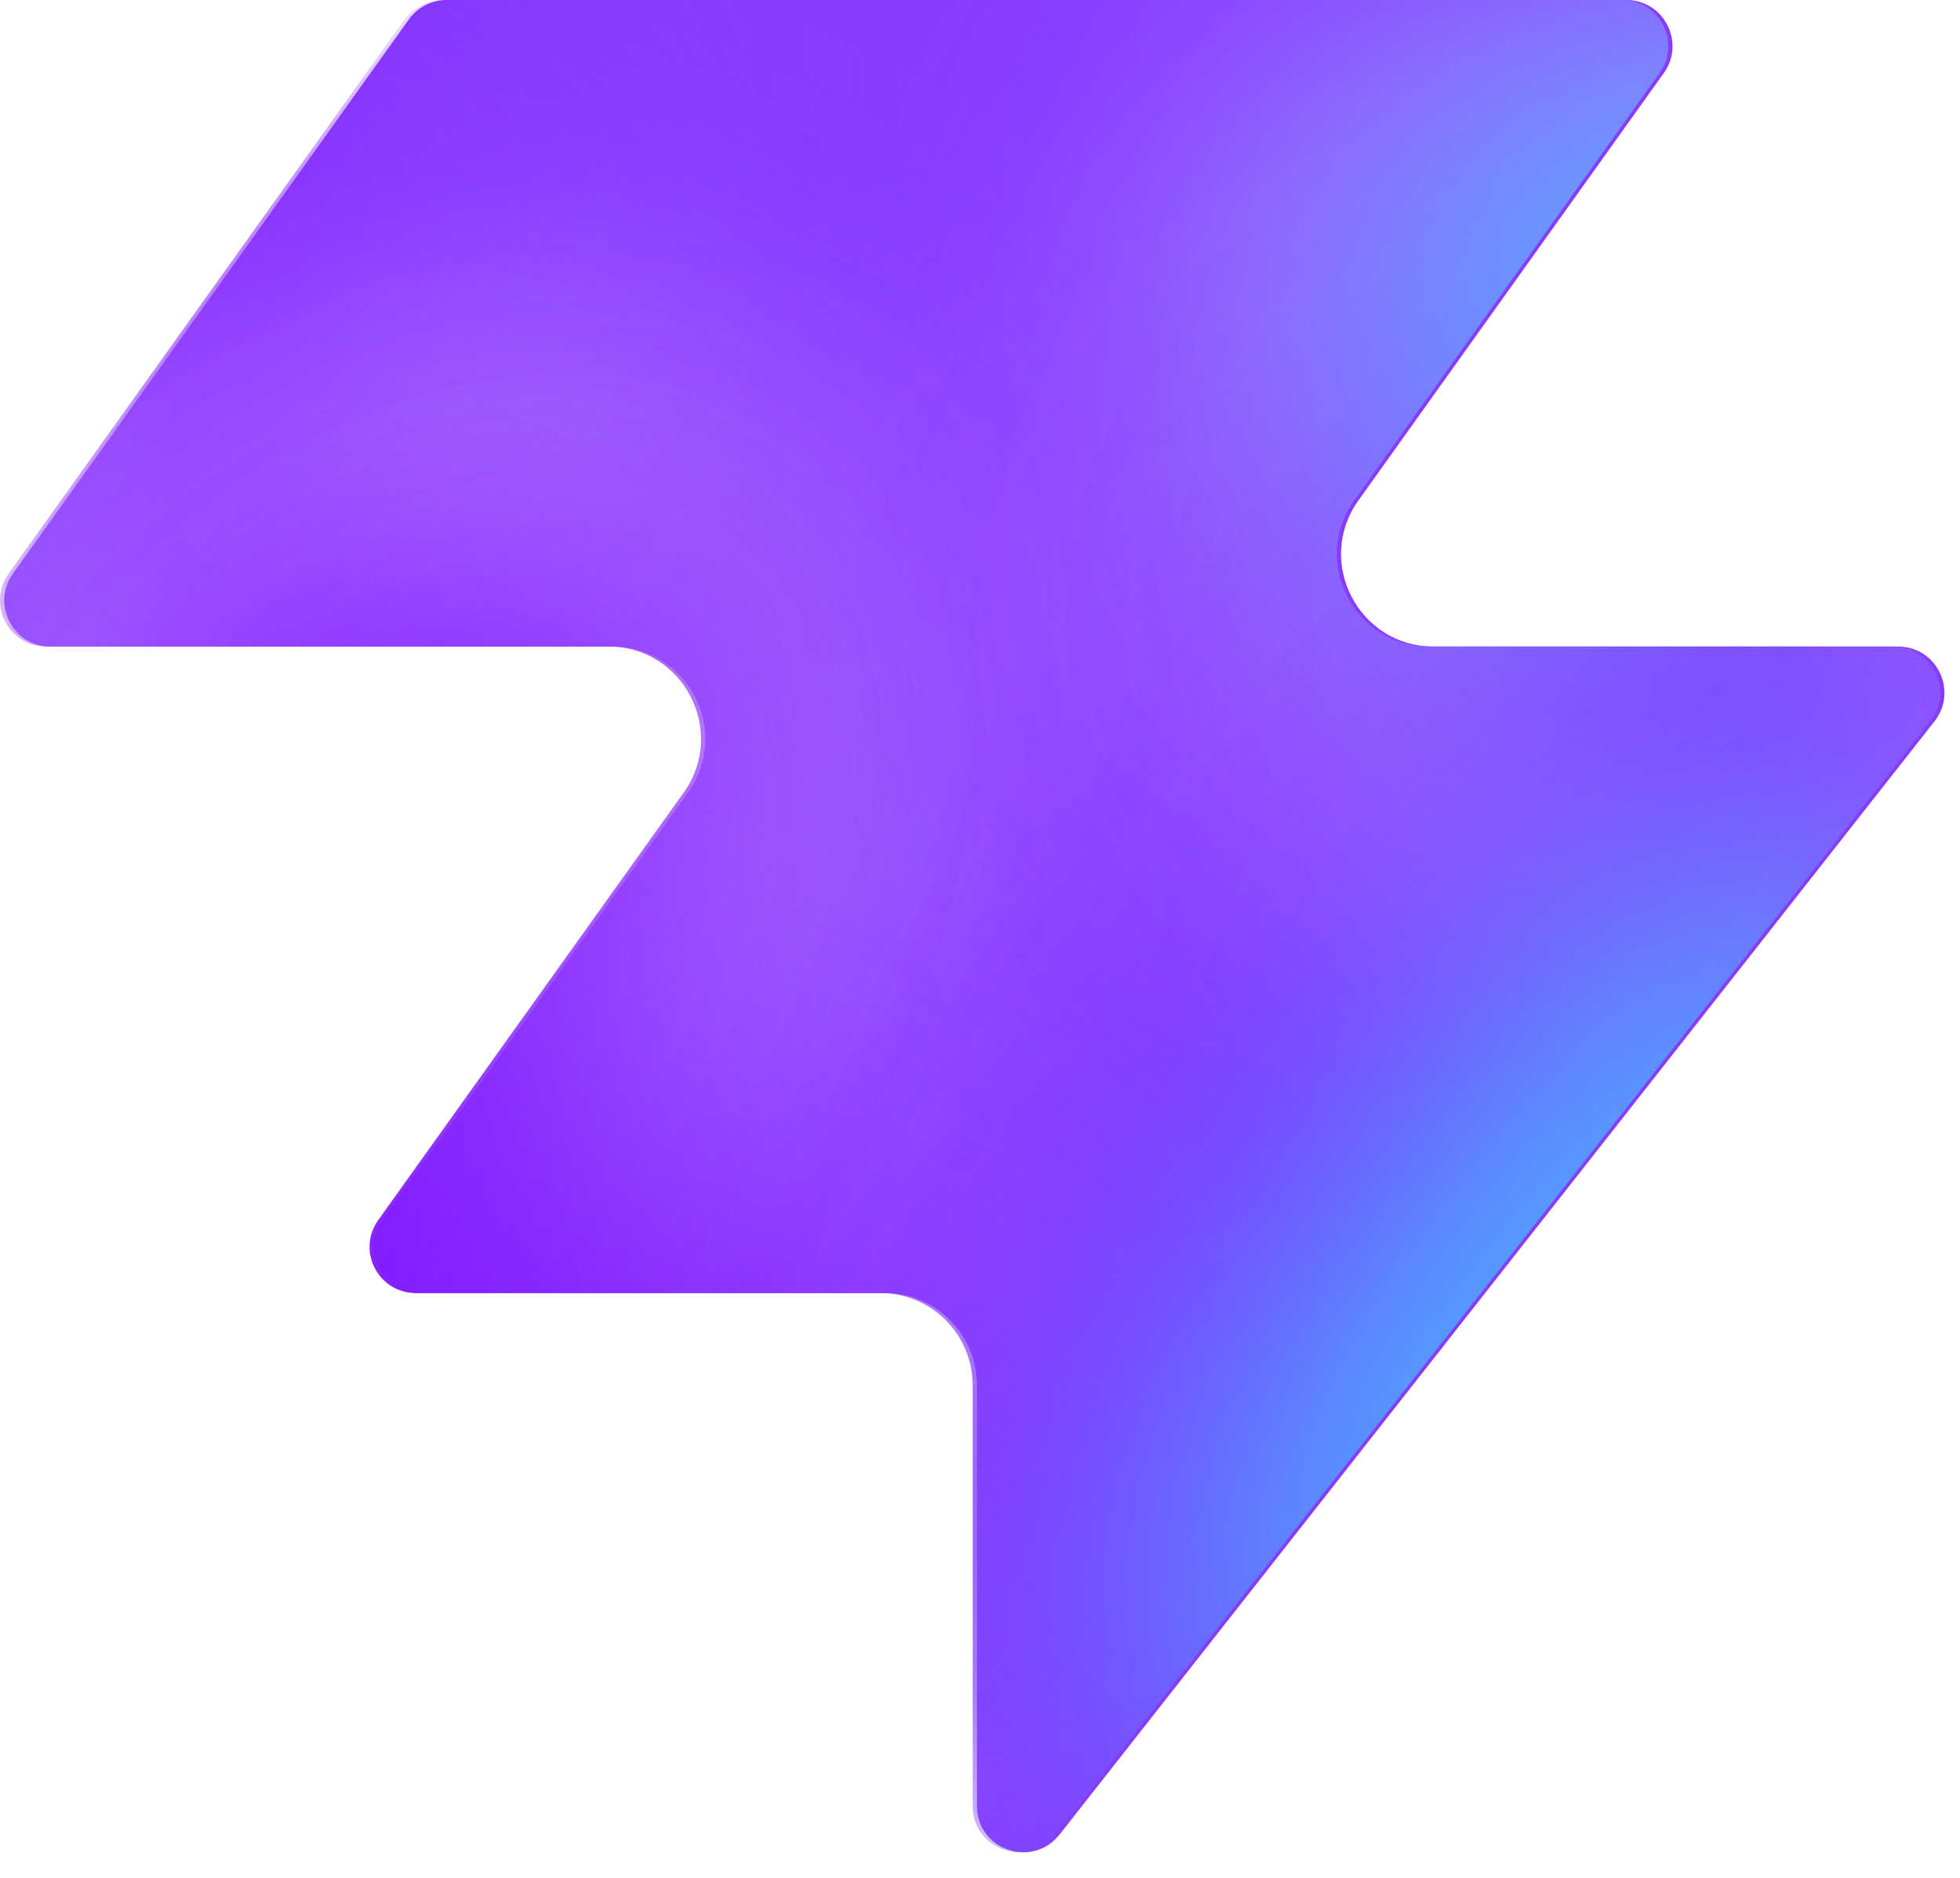
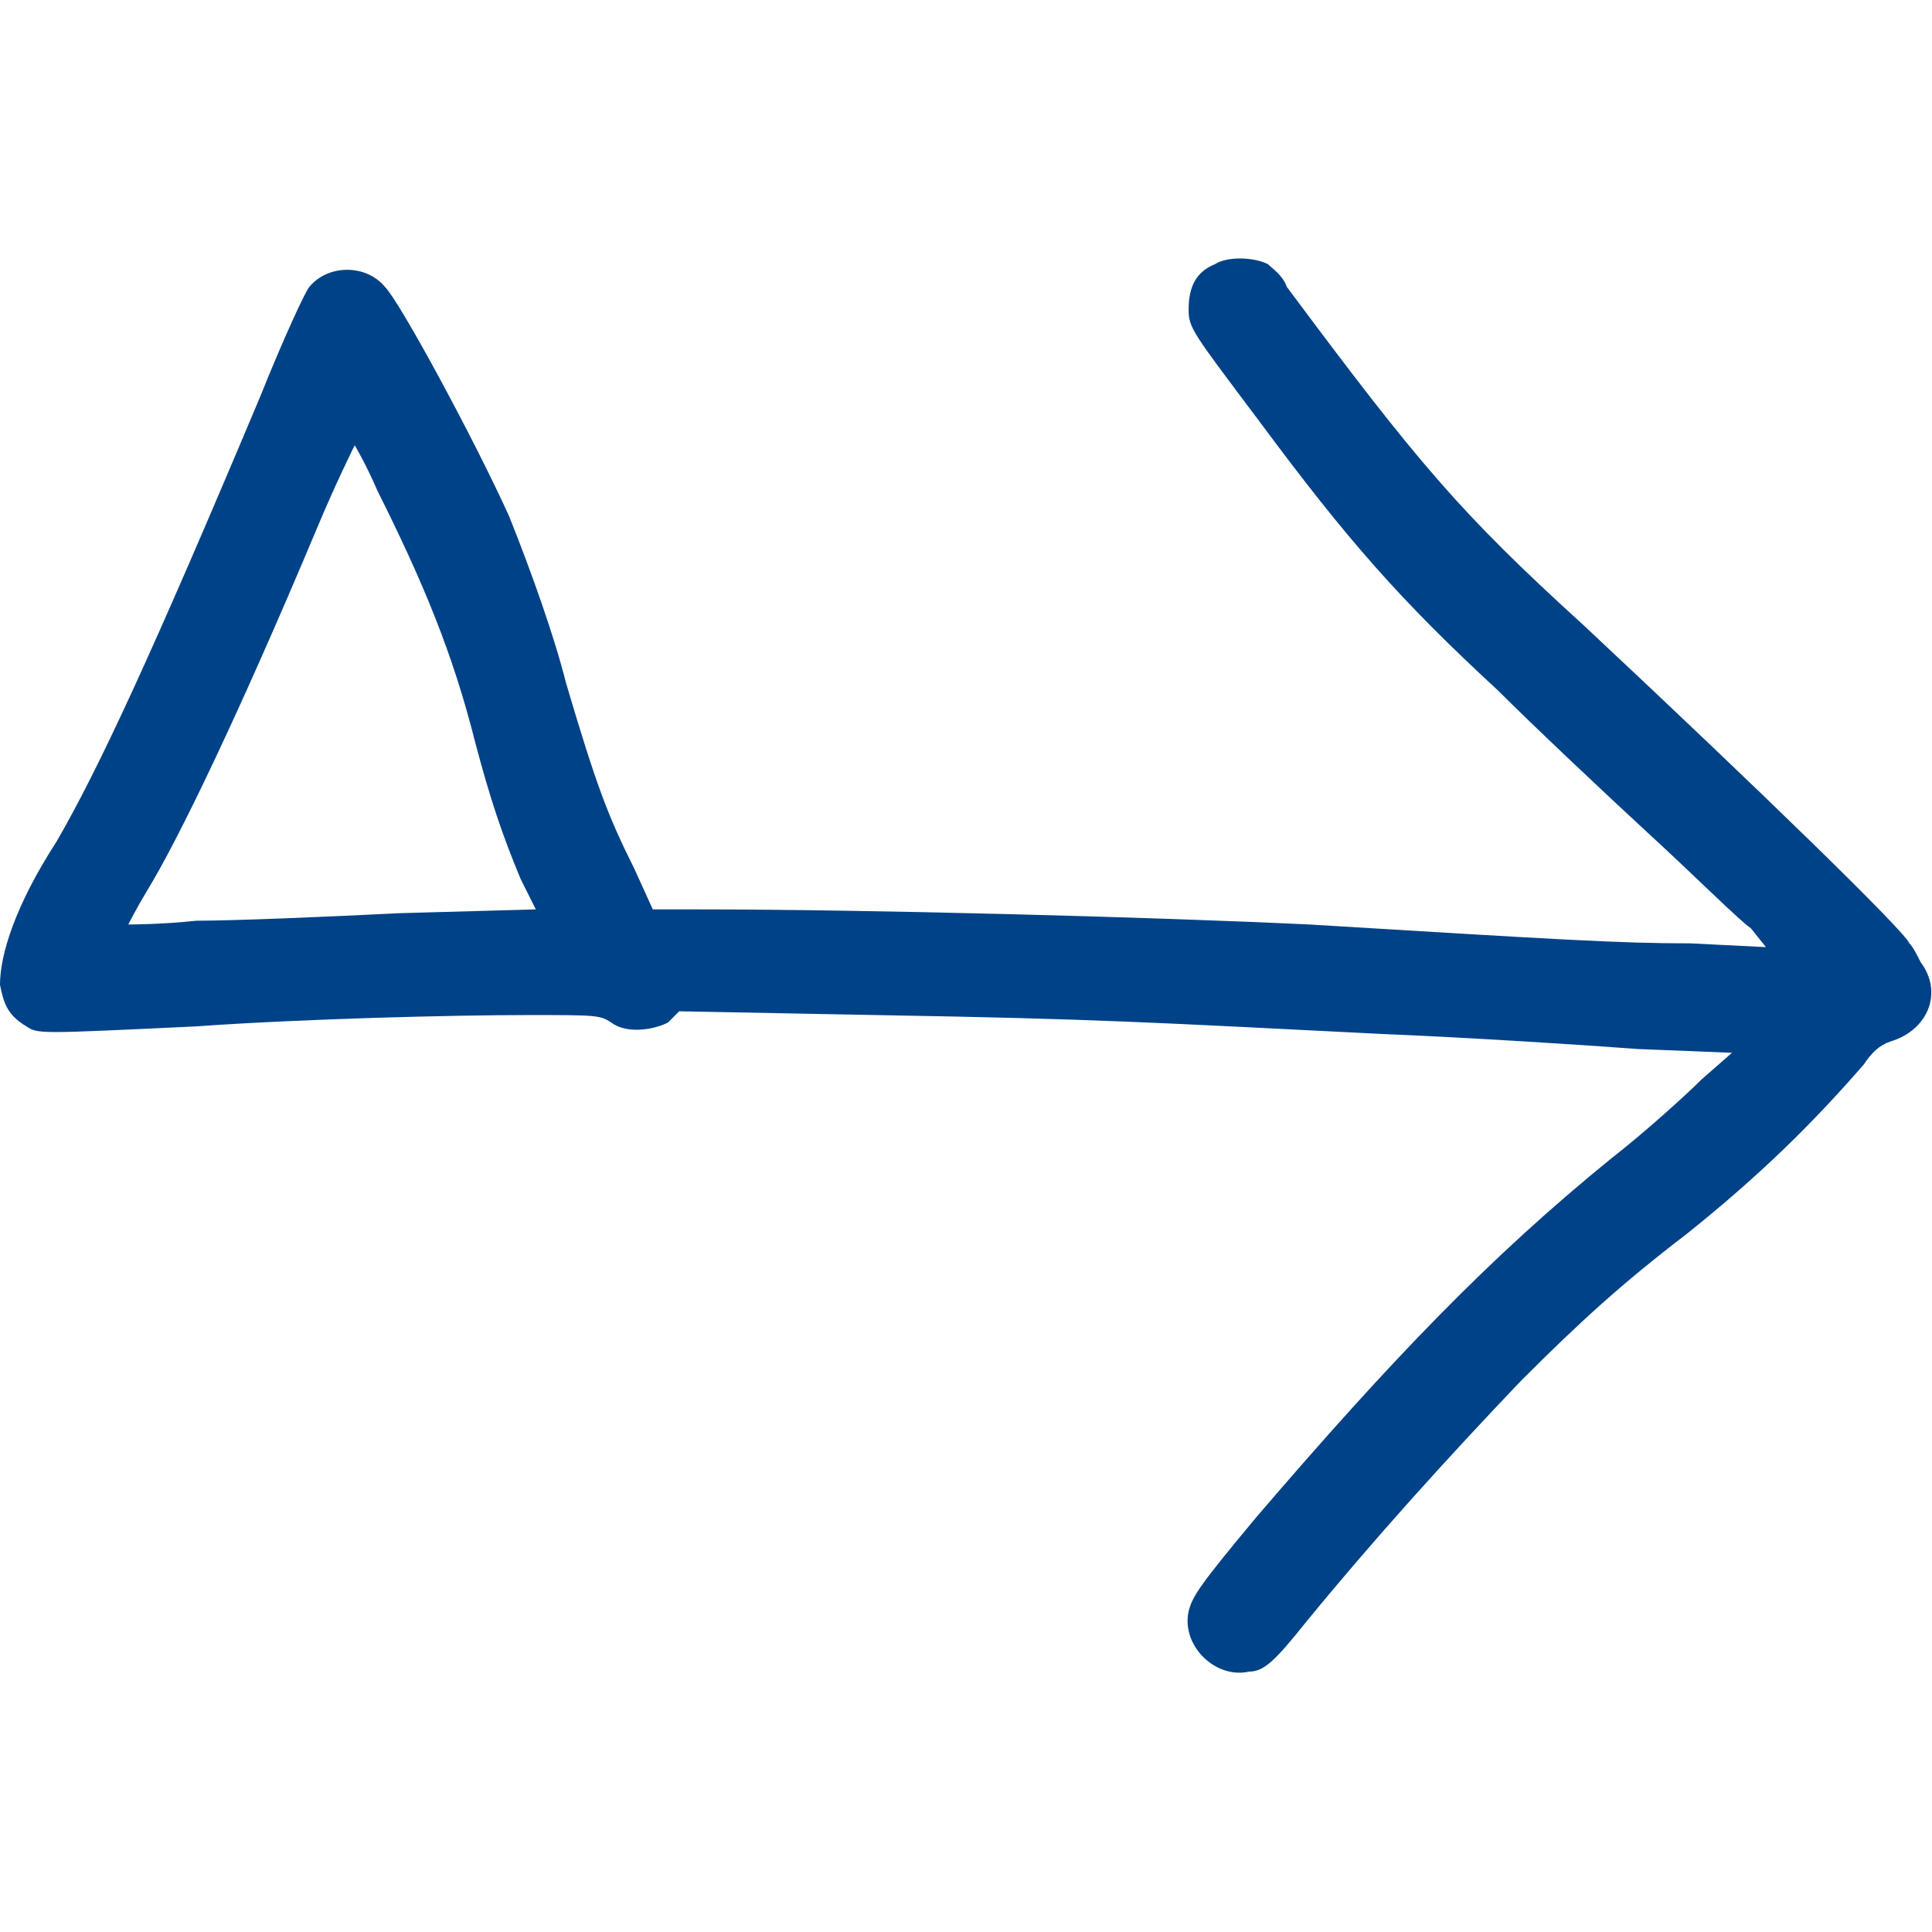
- <svg xmlns="http://www.w3.org/2000/svg" width="48" height="46" fill="none" viewBox="0 0 48 46">
-   <path fill="#863bff" d="M25.946 44.938c-.664.845-2.021.375-2.021-.698V33.937a2.26 2.26 0 0 0-2.262-2.262H10.287c-.92 0-1.456-1.04-.92-1.788l7.48-10.471c1.07-1.497 0-3.578-1.842-3.578H1.237c-.92 0-1.456-1.04-.92-1.788L10.013.474c.214-.297.556-.474.92-.474h28.894c.92 0 1.456 1.04.92 1.788l-7.48 10.471c-1.07 1.498 0 3.579 1.842 3.579h11.377c.943 0 1.473 1.088.89 1.83L25.947 44.94z" style="fill:#863bff;fill:color(display-p3 .525 .23 1);fill-opacity:1" />
-   <mask id="a" width="48" height="46" x="0" y="0" maskUnits="userSpaceOnUse" style="mask-type:alpha">
-     <path fill="#000" d="M25.842 44.938c-.664.844-2.021.375-2.021-.698V33.937a2.26 2.26 0 0 0-2.262-2.262H10.183c-.92 0-1.456-1.04-.92-1.788l7.48-10.471c1.07-1.498 0-3.579-1.842-3.579H1.133c-.92 0-1.456-1.04-.92-1.787L9.91.473c.214-.297.556-.474.92-.474h28.894c.92 0 1.456 1.04.92 1.788l-7.48 10.471c-1.07 1.498 0 3.578 1.842 3.578h11.377c.943 0 1.473 1.088.89 1.832L25.843 44.94z" style="fill:#000;fill-opacity:1" />
-   </mask>
-   <g mask="url(#a)">
-     <g filter="url(#b)">
-       <ellipse cx="5.508" cy="14.704" fill="#ede6ff" rx="5.508" ry="14.704" style="fill:#ede6ff;fill:color(display-p3 .927 .903 1);fill-opacity:1" transform="matrix(.00324 1 1 -.00324 -4.47 31.516)" />
-     </g>
-     <g filter="url(#c)">
-       <ellipse cx="10.399" cy="29.851" fill="#ede6ff" rx="10.399" ry="29.851" style="fill:#ede6ff;fill:color(display-p3 .927 .903 1);fill-opacity:1" transform="matrix(.00324 1 1 -.00324 -39.328 7.883)" />
-     </g>
-     <g filter="url(#d)">
-       <ellipse cx="5.508" cy="30.487" fill="#7e14ff" rx="5.508" ry="30.487" style="fill:#7e14ff;fill:color(display-p3 .492 .077 1);fill-opacity:1" transform="rotate(89.814 -25.913 -14.639)scale(1 -1)" />
-     </g>
-     <g filter="url(#e)">
-       <ellipse cx="5.508" cy="30.599" fill="#7e14ff" rx="5.508" ry="30.599" style="fill:#7e14ff;fill:color(display-p3 .492 .077 1);fill-opacity:1" transform="rotate(89.814 -32.644 -3.334)scale(1 -1)" />
-     </g>
-     <g filter="url(#f)">
-       <ellipse cx="5.508" cy="30.599" fill="#7e14ff" rx="5.508" ry="30.599" style="fill:#7e14ff;fill:color(display-p3 .492 .077 1);fill-opacity:1" transform="matrix(.00324 1 1 -.00324 -34.34 30.47)" />
-     </g>
-     <g filter="url(#g)">
-       <ellipse cx="14.072" cy="22.078" fill="#ede6ff" rx="14.072" ry="22.078" style="fill:#ede6ff;fill:color(display-p3 .927 .903 1);fill-opacity:1" transform="rotate(93.35 24.506 48.493)scale(-1 1)" />
-     </g>
-     <g filter="url(#h)">
-       <ellipse cx="3.47" cy="21.501" fill="#7e14ff" rx="3.47" ry="21.501" style="fill:#7e14ff;fill:color(display-p3 .492 .077 1);fill-opacity:1" transform="rotate(89.009 28.708 47.59)scale(-1 1)" />
-     </g>
-     <g filter="url(#i)">
-       <ellipse cx="3.47" cy="21.501" fill="#7e14ff" rx="3.47" ry="21.501" style="fill:#7e14ff;fill:color(display-p3 .492 .077 1);fill-opacity:1" transform="rotate(89.009 28.708 47.59)scale(-1 1)" />
-     </g>
-     <g filter="url(#j)">
-       <ellipse cx=".387" cy="8.972" fill="#7e14ff" rx="4.407" ry="29.108" style="fill:#7e14ff;fill:color(display-p3 .492 .077 1);fill-opacity:1" transform="rotate(39.51 .387 8.972)" />
-     </g>
-     <g filter="url(#k)">
-       <ellipse cx="47.523" cy="-6.092" fill="#7e14ff" rx="4.407" ry="29.108" style="fill:#7e14ff;fill:color(display-p3 .492 .077 1);fill-opacity:1" transform="rotate(37.892 47.523 -6.092)" />
-     </g>
-     <g filter="url(#l)">
-       <ellipse cx="41.412" cy="6.333" fill="#47bfff" rx="5.971" ry="9.665" style="fill:#47bfff;fill:color(display-p3 .28 .748 1);fill-opacity:1" transform="rotate(37.892 41.412 6.333)" />
-     </g>
-     <g filter="url(#m)">
-       <ellipse cx="-1.879" cy="38.332" fill="#7e14ff" rx="4.407" ry="29.108" style="fill:#7e14ff;fill:color(display-p3 .492 .077 1);fill-opacity:1" transform="rotate(37.892 -1.88 38.332)" />
-     </g>
-     <g filter="url(#n)">
-       <ellipse cx="-1.879" cy="38.332" fill="#7e14ff" rx="4.407" ry="29.108" style="fill:#7e14ff;fill:color(display-p3 .492 .077 1);fill-opacity:1" transform="rotate(37.892 -1.88 38.332)" />
-     </g>
-     <g filter="url(#o)">
-       <ellipse cx="35.651" cy="29.907" fill="#7e14ff" rx="4.407" ry="29.108" style="fill:#7e14ff;fill:color(display-p3 .492 .077 1);fill-opacity:1" transform="rotate(37.892 35.651 29.907)" />
-     </g>
-     <g filter="url(#p)">
-       <ellipse cx="38.418" cy="32.4" fill="#47bfff" rx="5.971" ry="15.297" style="fill:#47bfff;fill:color(display-p3 .28 .748 1);fill-opacity:1" transform="rotate(37.892 38.418 32.4)" />
-     </g>
-   </g>
-   <defs>
-     <filter id="b" width="60.045" height="41.654" x="-19.77" y="16.149" color-interpolation-filters="sRGB" filterUnits="userSpaceOnUse">
-       <feFlood flood-opacity="0" result="BackgroundImageFix" />
-       <feBlend in="SourceGraphic" in2="BackgroundImageFix" result="shape" />
-       <feGaussianBlur result="effect1_foregroundBlur_2002_17158" stdDeviation="7.659" />
-     </filter>
-     <filter id="c" width="90.34" height="51.437" x="-54.613" y="-7.533" color-interpolation-filters="sRGB" filterUnits="userSpaceOnUse">
-       <feFlood flood-opacity="0" result="BackgroundImageFix" />
-       <feBlend in="SourceGraphic" in2="BackgroundImageFix" result="shape" />
-       <feGaussianBlur result="effect1_foregroundBlur_2002_17158" stdDeviation="7.659" />
-     </filter>
-     <filter id="d" width="79.355" height="29.4" x="-49.64" y="2.03" color-interpolation-filters="sRGB" filterUnits="userSpaceOnUse">
-       <feFlood flood-opacity="0" result="BackgroundImageFix" />
-       <feBlend in="SourceGraphic" in2="BackgroundImageFix" result="shape" />
-       <feGaussianBlur result="effect1_foregroundBlur_2002_17158" stdDeviation="4.596" />
-     </filter>
-     <filter id="e" width="79.579" height="29.4" x="-45.045" y="20.029" color-interpolation-filters="sRGB" filterUnits="userSpaceOnUse">
-       <feFlood flood-opacity="0" result="BackgroundImageFix" />
-       <feBlend in="SourceGraphic" in2="BackgroundImageFix" result="shape" />
-       <feGaussianBlur result="effect1_foregroundBlur_2002_17158" stdDeviation="4.596" />
-     </filter>
-     <filter id="f" width="79.579" height="29.4" x="-43.513" y="21.178" color-interpolation-filters="sRGB" filterUnits="userSpaceOnUse">
-       <feFlood flood-opacity="0" result="BackgroundImageFix" />
-       <feBlend in="SourceGraphic" in2="BackgroundImageFix" result="shape" />
-       <feGaussianBlur result="effect1_foregroundBlur_2002_17158" stdDeviation="4.596" />
-     </filter>
-     <filter id="g" width="74.749" height="58.852" x="15.756" y="-17.901" color-interpolation-filters="sRGB" filterUnits="userSpaceOnUse">
-       <feFlood flood-opacity="0" result="BackgroundImageFix" />
-       <feBlend in="SourceGraphic" in2="BackgroundImageFix" result="shape" />
-       <feGaussianBlur result="effect1_foregroundBlur_2002_17158" stdDeviation="7.659" />
-     </filter>
-     <filter id="h" width="61.377" height="25.362" x="23.548" y="2.284" color-interpolation-filters="sRGB" filterUnits="userSpaceOnUse">
-       <feFlood flood-opacity="0" result="BackgroundImageFix" />
-       <feBlend in="SourceGraphic" in2="BackgroundImageFix" result="shape" />
-       <feGaussianBlur result="effect1_foregroundBlur_2002_17158" stdDeviation="4.596" />
-     </filter>
-     <filter id="i" width="61.377" height="25.362" x="23.548" y="2.284" color-interpolation-filters="sRGB" filterUnits="userSpaceOnUse">
-       <feFlood flood-opacity="0" result="BackgroundImageFix" />
-       <feBlend in="SourceGraphic" in2="BackgroundImageFix" result="shape" />
-       <feGaussianBlur result="effect1_foregroundBlur_2002_17158" stdDeviation="4.596" />
-     </filter>
-     <filter id="j" width="56.045" height="63.649" x="-27.636" y="-22.853" color-interpolation-filters="sRGB" filterUnits="userSpaceOnUse">
-       <feFlood flood-opacity="0" result="BackgroundImageFix" />
-       <feBlend in="SourceGraphic" in2="BackgroundImageFix" result="shape" />
-       <feGaussianBlur result="effect1_foregroundBlur_2002_17158" stdDeviation="4.596" />
-     </filter>
-     <filter id="k" width="54.814" height="64.646" x="20.116" y="-38.415" color-interpolation-filters="sRGB" filterUnits="userSpaceOnUse">
-       <feFlood flood-opacity="0" result="BackgroundImageFix" />
-       <feBlend in="SourceGraphic" in2="BackgroundImageFix" result="shape" />
-       <feGaussianBlur result="effect1_foregroundBlur_2002_17158" stdDeviation="4.596" />
-     </filter>
-     <filter id="l" width="33.541" height="35.313" x="24.641" y="-11.323" color-interpolation-filters="sRGB" filterUnits="userSpaceOnUse">
-       <feFlood flood-opacity="0" result="BackgroundImageFix" />
-       <feBlend in="SourceGraphic" in2="BackgroundImageFix" result="shape" />
-       <feGaussianBlur result="effect1_foregroundBlur_2002_17158" stdDeviation="4.596" />
-     </filter>
-     <filter id="m" width="54.814" height="64.646" x="-29.286" y="6.009" color-interpolation-filters="sRGB" filterUnits="userSpaceOnUse">
-       <feFlood flood-opacity="0" result="BackgroundImageFix" />
-       <feBlend in="SourceGraphic" in2="BackgroundImageFix" result="shape" />
-       <feGaussianBlur result="effect1_foregroundBlur_2002_17158" stdDeviation="4.596" />
-     </filter>
-     <filter id="n" width="54.814" height="64.646" x="-29.286" y="6.009" color-interpolation-filters="sRGB" filterUnits="userSpaceOnUse">
-       <feFlood flood-opacity="0" result="BackgroundImageFix" />
-       <feBlend in="SourceGraphic" in2="BackgroundImageFix" result="shape" />
-       <feGaussianBlur result="effect1_foregroundBlur_2002_17158" stdDeviation="4.596" />
-     </filter>
-     <filter id="o" width="54.814" height="64.646" x="8.244" y="-2.416" color-interpolation-filters="sRGB" filterUnits="userSpaceOnUse">
-       <feFlood flood-opacity="0" result="BackgroundImageFix" />
-       <feBlend in="SourceGraphic" in2="BackgroundImageFix" result="shape" />
-       <feGaussianBlur result="effect1_foregroundBlur_2002_17158" stdDeviation="4.596" />
-     </filter>
-     <filter id="p" width="39.409" height="43.623" x="18.713" y="10.588" color-interpolation-filters="sRGB" filterUnits="userSpaceOnUse">
-       <feFlood flood-opacity="0" result="BackgroundImageFix" />
-       <feBlend in="SourceGraphic" in2="BackgroundImageFix" result="shape" />
-       <feGaussianBlur result="effect1_foregroundBlur_2002_17158" stdDeviation="4.596" />
-     </filter>
-   </defs>
+ <svg xmlns="http://www.w3.org/2000/svg" viewBox="0 0 512 512" fill="none">
+   <path fill="#004287" transform="translate(0, 512) scale(1, -1)" d="M322 442c-5-2-7-6-7-12 0-5 1-6 19-30 23-31 37-47 63-71 9-9 27-26 40-38 12-11 24-23 27-25l4-5-20 1c-19 0-35 1-101 5-42 2-117 4-162 4l-12 0-5 11c-7 14-10 22-18 49-3 12-9 29-15 44-9 20-29 57-33 61-5 6-15 6-20 0-1-1-7-14-13-29-29-69-43-99-54-118-11-17-15-30-15-38 1-5 2-8 7-11 3-2 3-2 45 0 28 2 68 3 88 3 18 0 19 0 22-2 4-3 11-2 15 0l3 3 52-1c59-1 74-2 134-5 24-1 55-3 68-4l25-1-8-7c-4-4-15-14-24-21-32-26-58-53-94-95-15-18-17-21-18-25-2-9 7-18 16-16 4 0 7 3 15 13 18 22 37 43 57 64 16 16 27 26 44 39 20 16 34 30 47 45 2 3 4 5 7 6 10 3 14 13 8 21-1 2-2 4-3 5-1 3-39 40-86 84-33 30-44 43-79 90-1 3-4 5-5 6-4 2-11 2-14 0z m-222-60c12-24 20-43 26-67 4-15 7-24 12-36l4-8-36-1c-20-1-44-2-54-2-9-1-18-1-18-1 0 0 2 4 5 9 8 13 24 46 45 96 5 12 10 22 10 22 0 0 3-5 6-12z" />
</svg>
